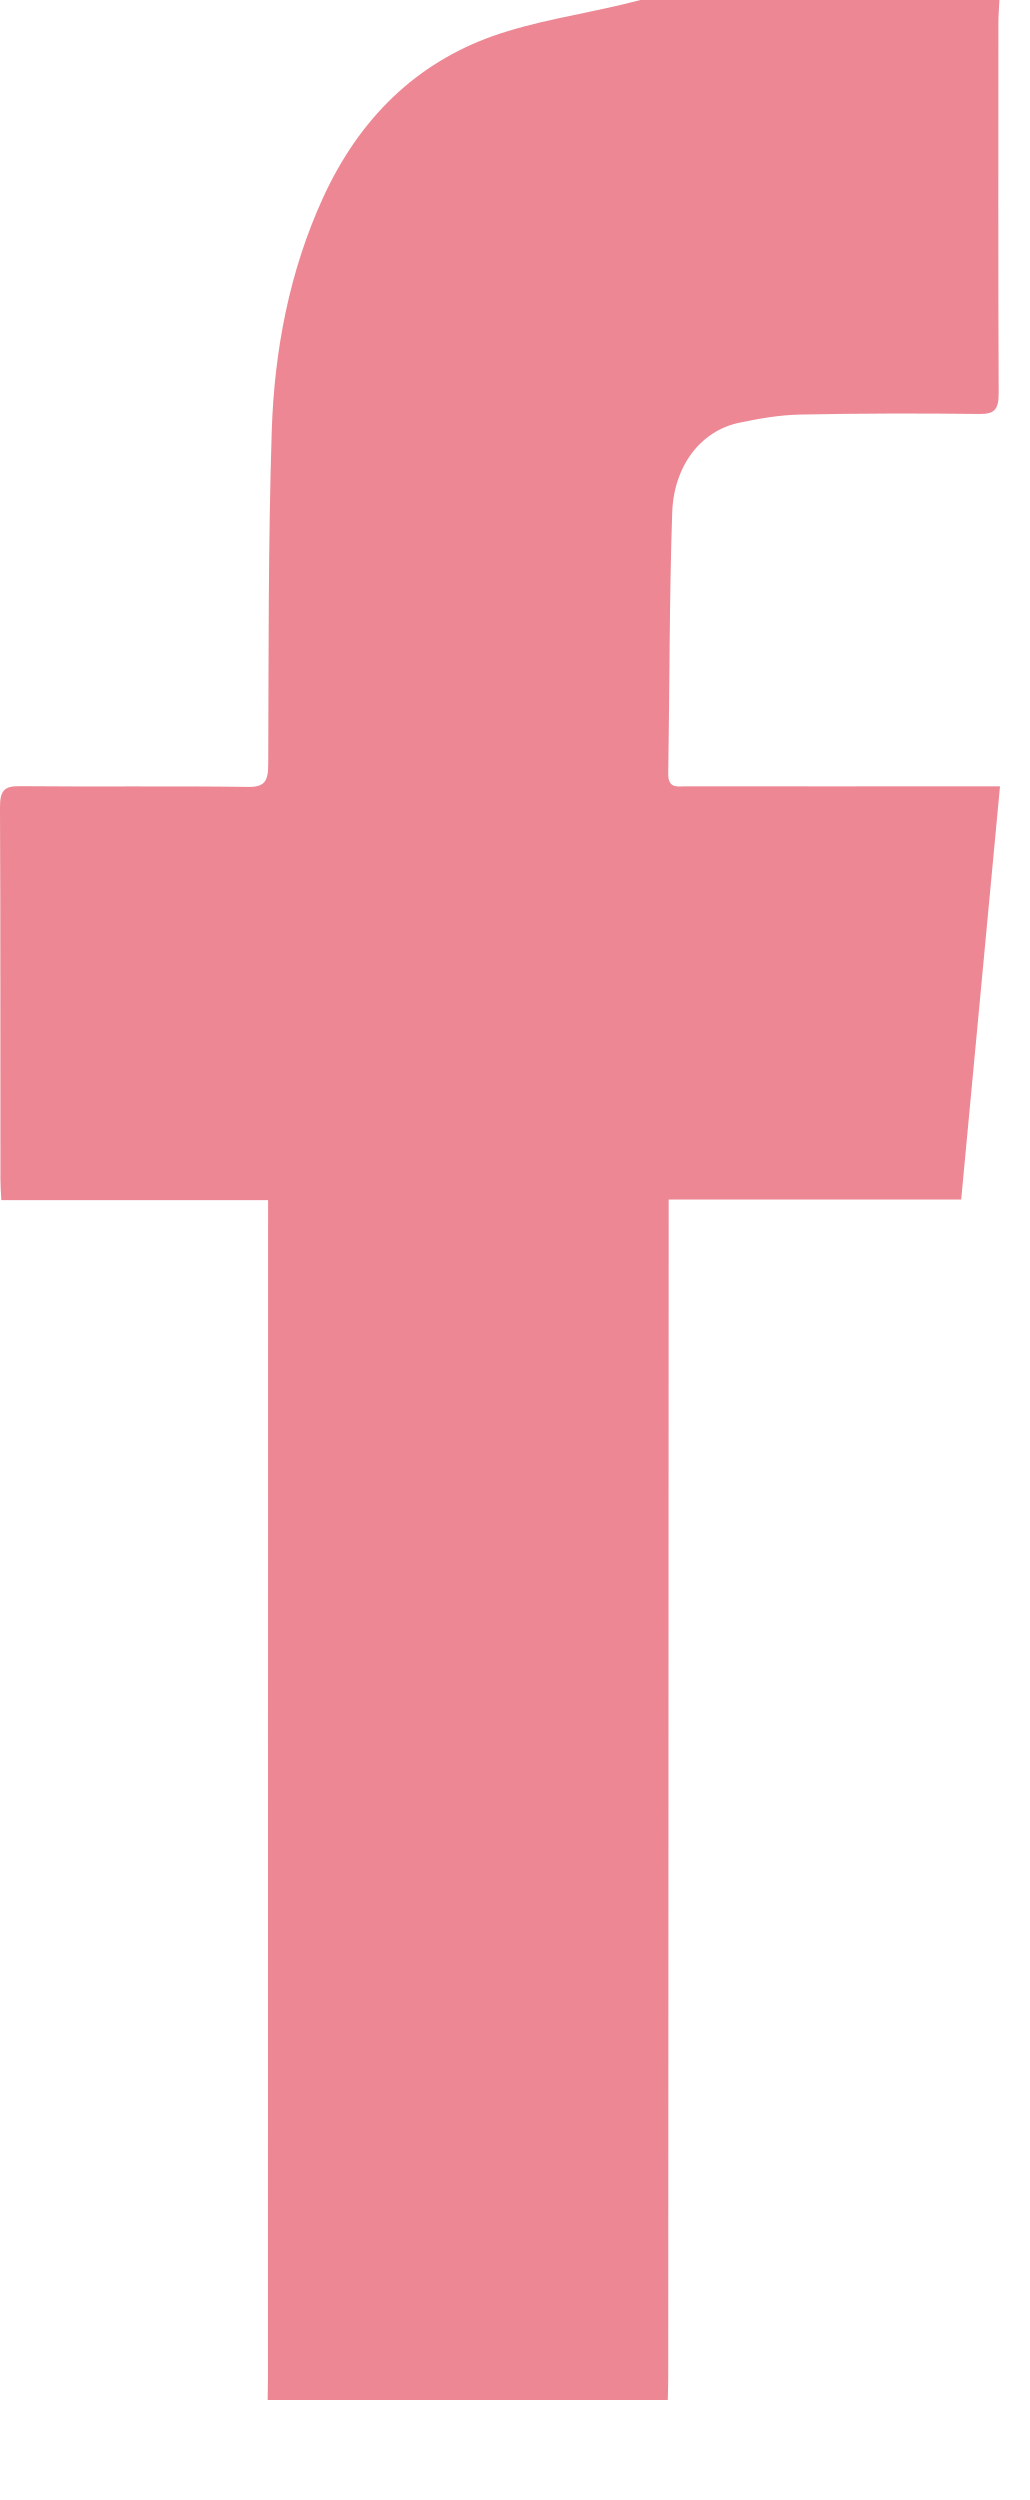
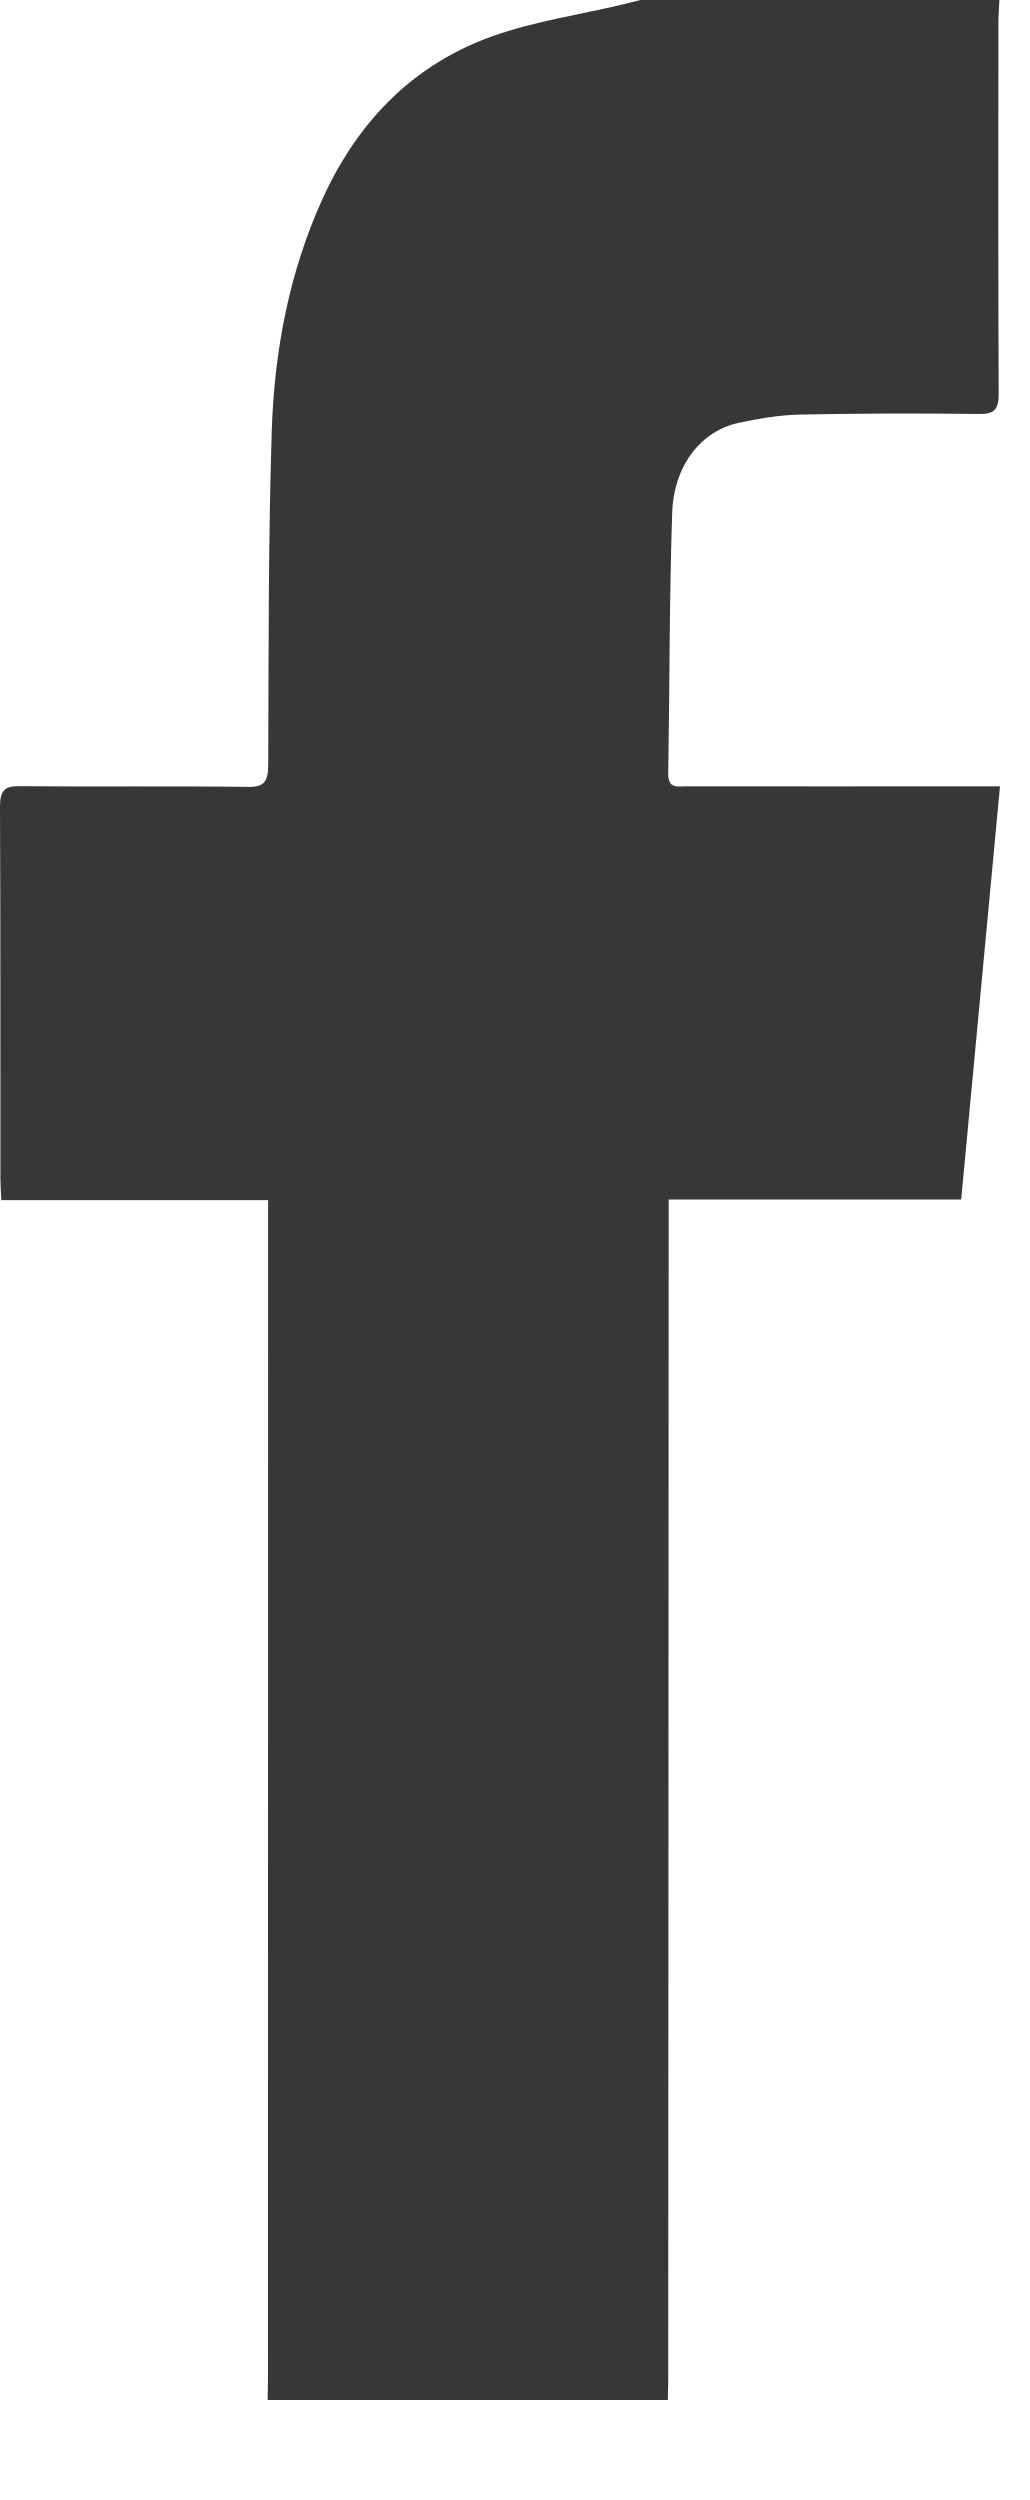
<svg xmlns="http://www.w3.org/2000/svg" width="7px" height="17px" viewBox="0 0 7 17" version="1.1">
  <defs />
  <g id="Symbols" stroke="none" stroke-width="1" fill="none" fill-rule="evenodd">
-     <g id="Footer" transform="translate(-982, -41)" fill="#EC8793">
+     <g id="Footer" transform="translate(-982, -41)" fill="#373737">
      <g transform="translate(335, 38)" id="Social-Icons">
        <g transform="translate(647, 3)">
          <g id="Facebook">
            <path d="M6.796,0 C6.794,0.052 6.789,0.104 6.789,0.155 C6.789,0.994 6.787,1.832 6.791,2.67 C6.792,2.787 6.761,2.816 6.66,2.815 C6.253,2.81 5.846,2.811 5.44,2.819 C5.301,2.822 5.162,2.846 5.025,2.875 C4.769,2.929 4.582,3.163 4.571,3.486 C4.551,4.076 4.554,4.667 4.544,5.258 C4.542,5.365 4.607,5.347 4.662,5.347 C5.325,5.348 5.987,5.347 6.65,5.347 L6.8,5.347 C6.711,6.295 6.624,7.221 6.536,8.157 L4.547,8.157 C4.547,8.223 4.547,8.278 4.547,8.333 C4.546,10.948 4.545,13.562 4.544,16.177 C4.544,16.225 4.542,16.272 4.541,16.32 L1.82,16.32 C1.821,16.272 1.822,16.224 1.822,16.177 C1.823,13.57 1.823,10.963 1.823,8.356 L1.823,8.161 L0.009,8.161 C0.006,8.104 0.003,8.062 0.003,8.02 C0.002,7.177 0.004,6.334 7.96262589e-06,5.491 C-0.001,5.375 0.031,5.345 0.132,5.346 C0.651,5.351 1.17,5.344 1.69,5.351 C1.8,5.352 1.824,5.311 1.824,5.195 C1.827,4.439 1.824,3.683 1.848,2.927 C1.866,2.378 1.969,1.843 2.196,1.346 C2.445,0.801 2.833,0.43 3.349,0.246 C3.634,0.145 3.937,0.101 4.231,0.031 C4.273,0.021 4.314,0.01 4.355,0 L6.796,0 Z" id="Fill-1" />
          </g>
        </g>
      </g>
    </g>
  </g>
</svg>
